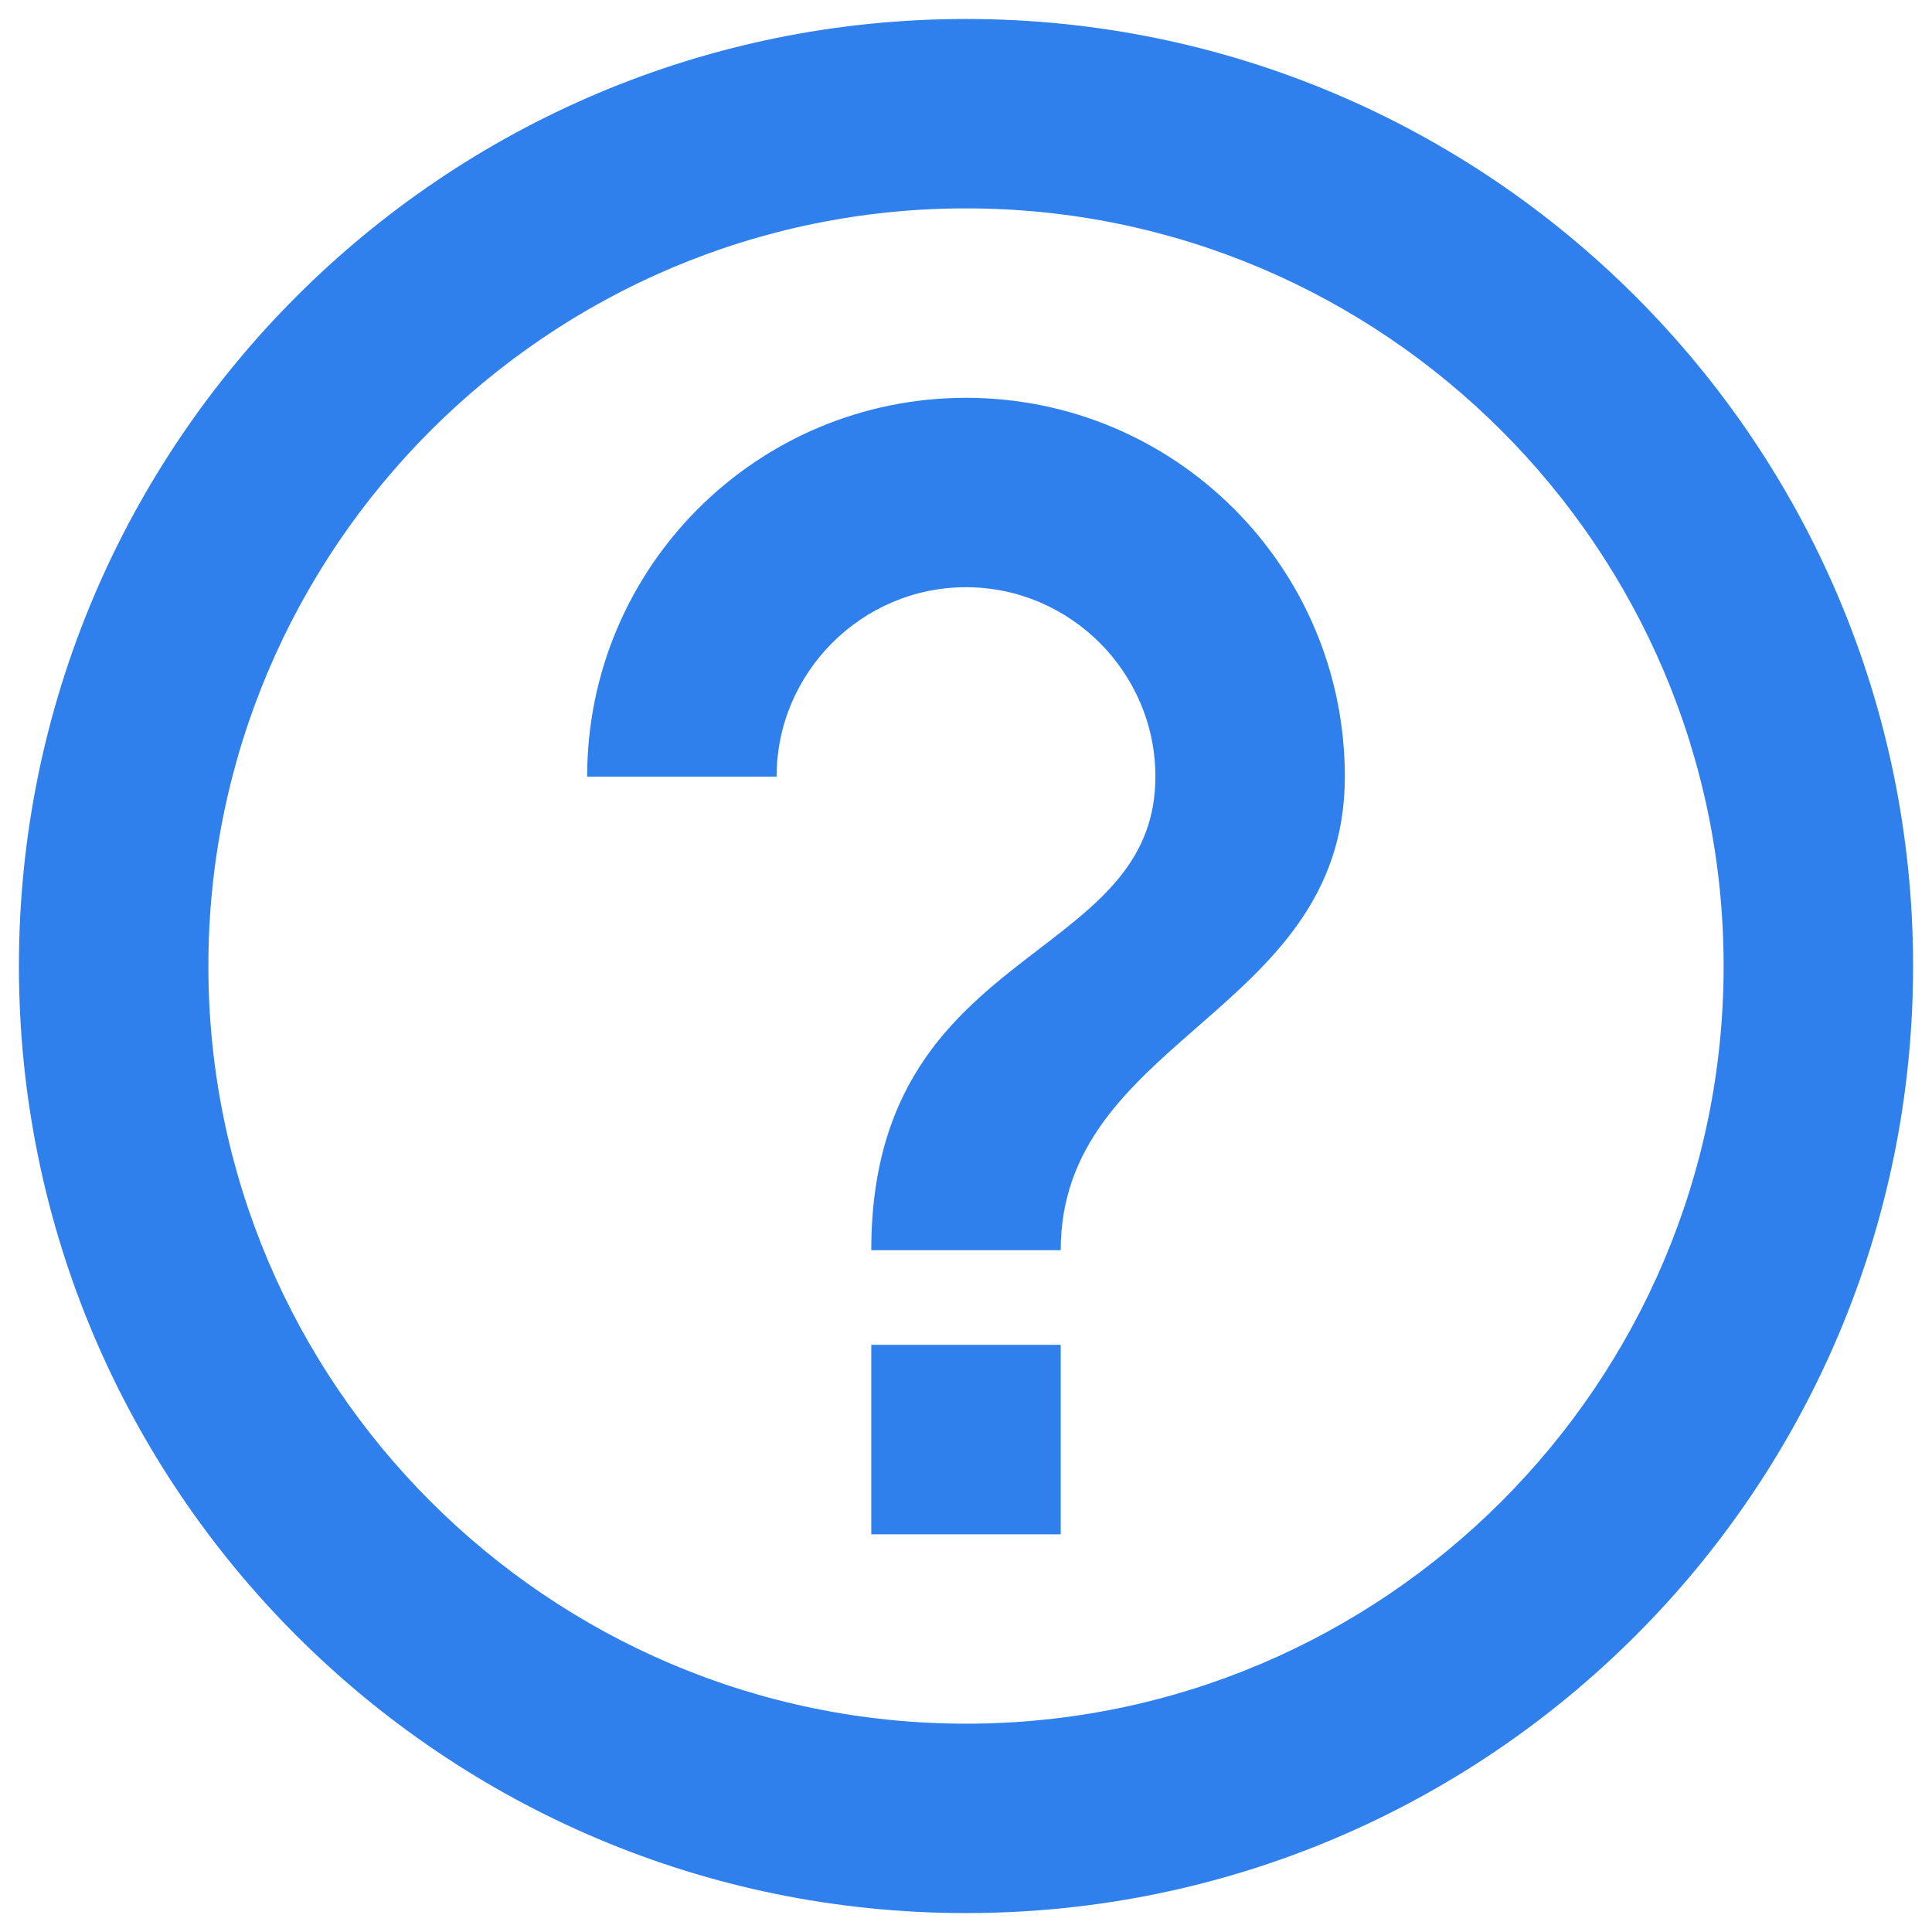
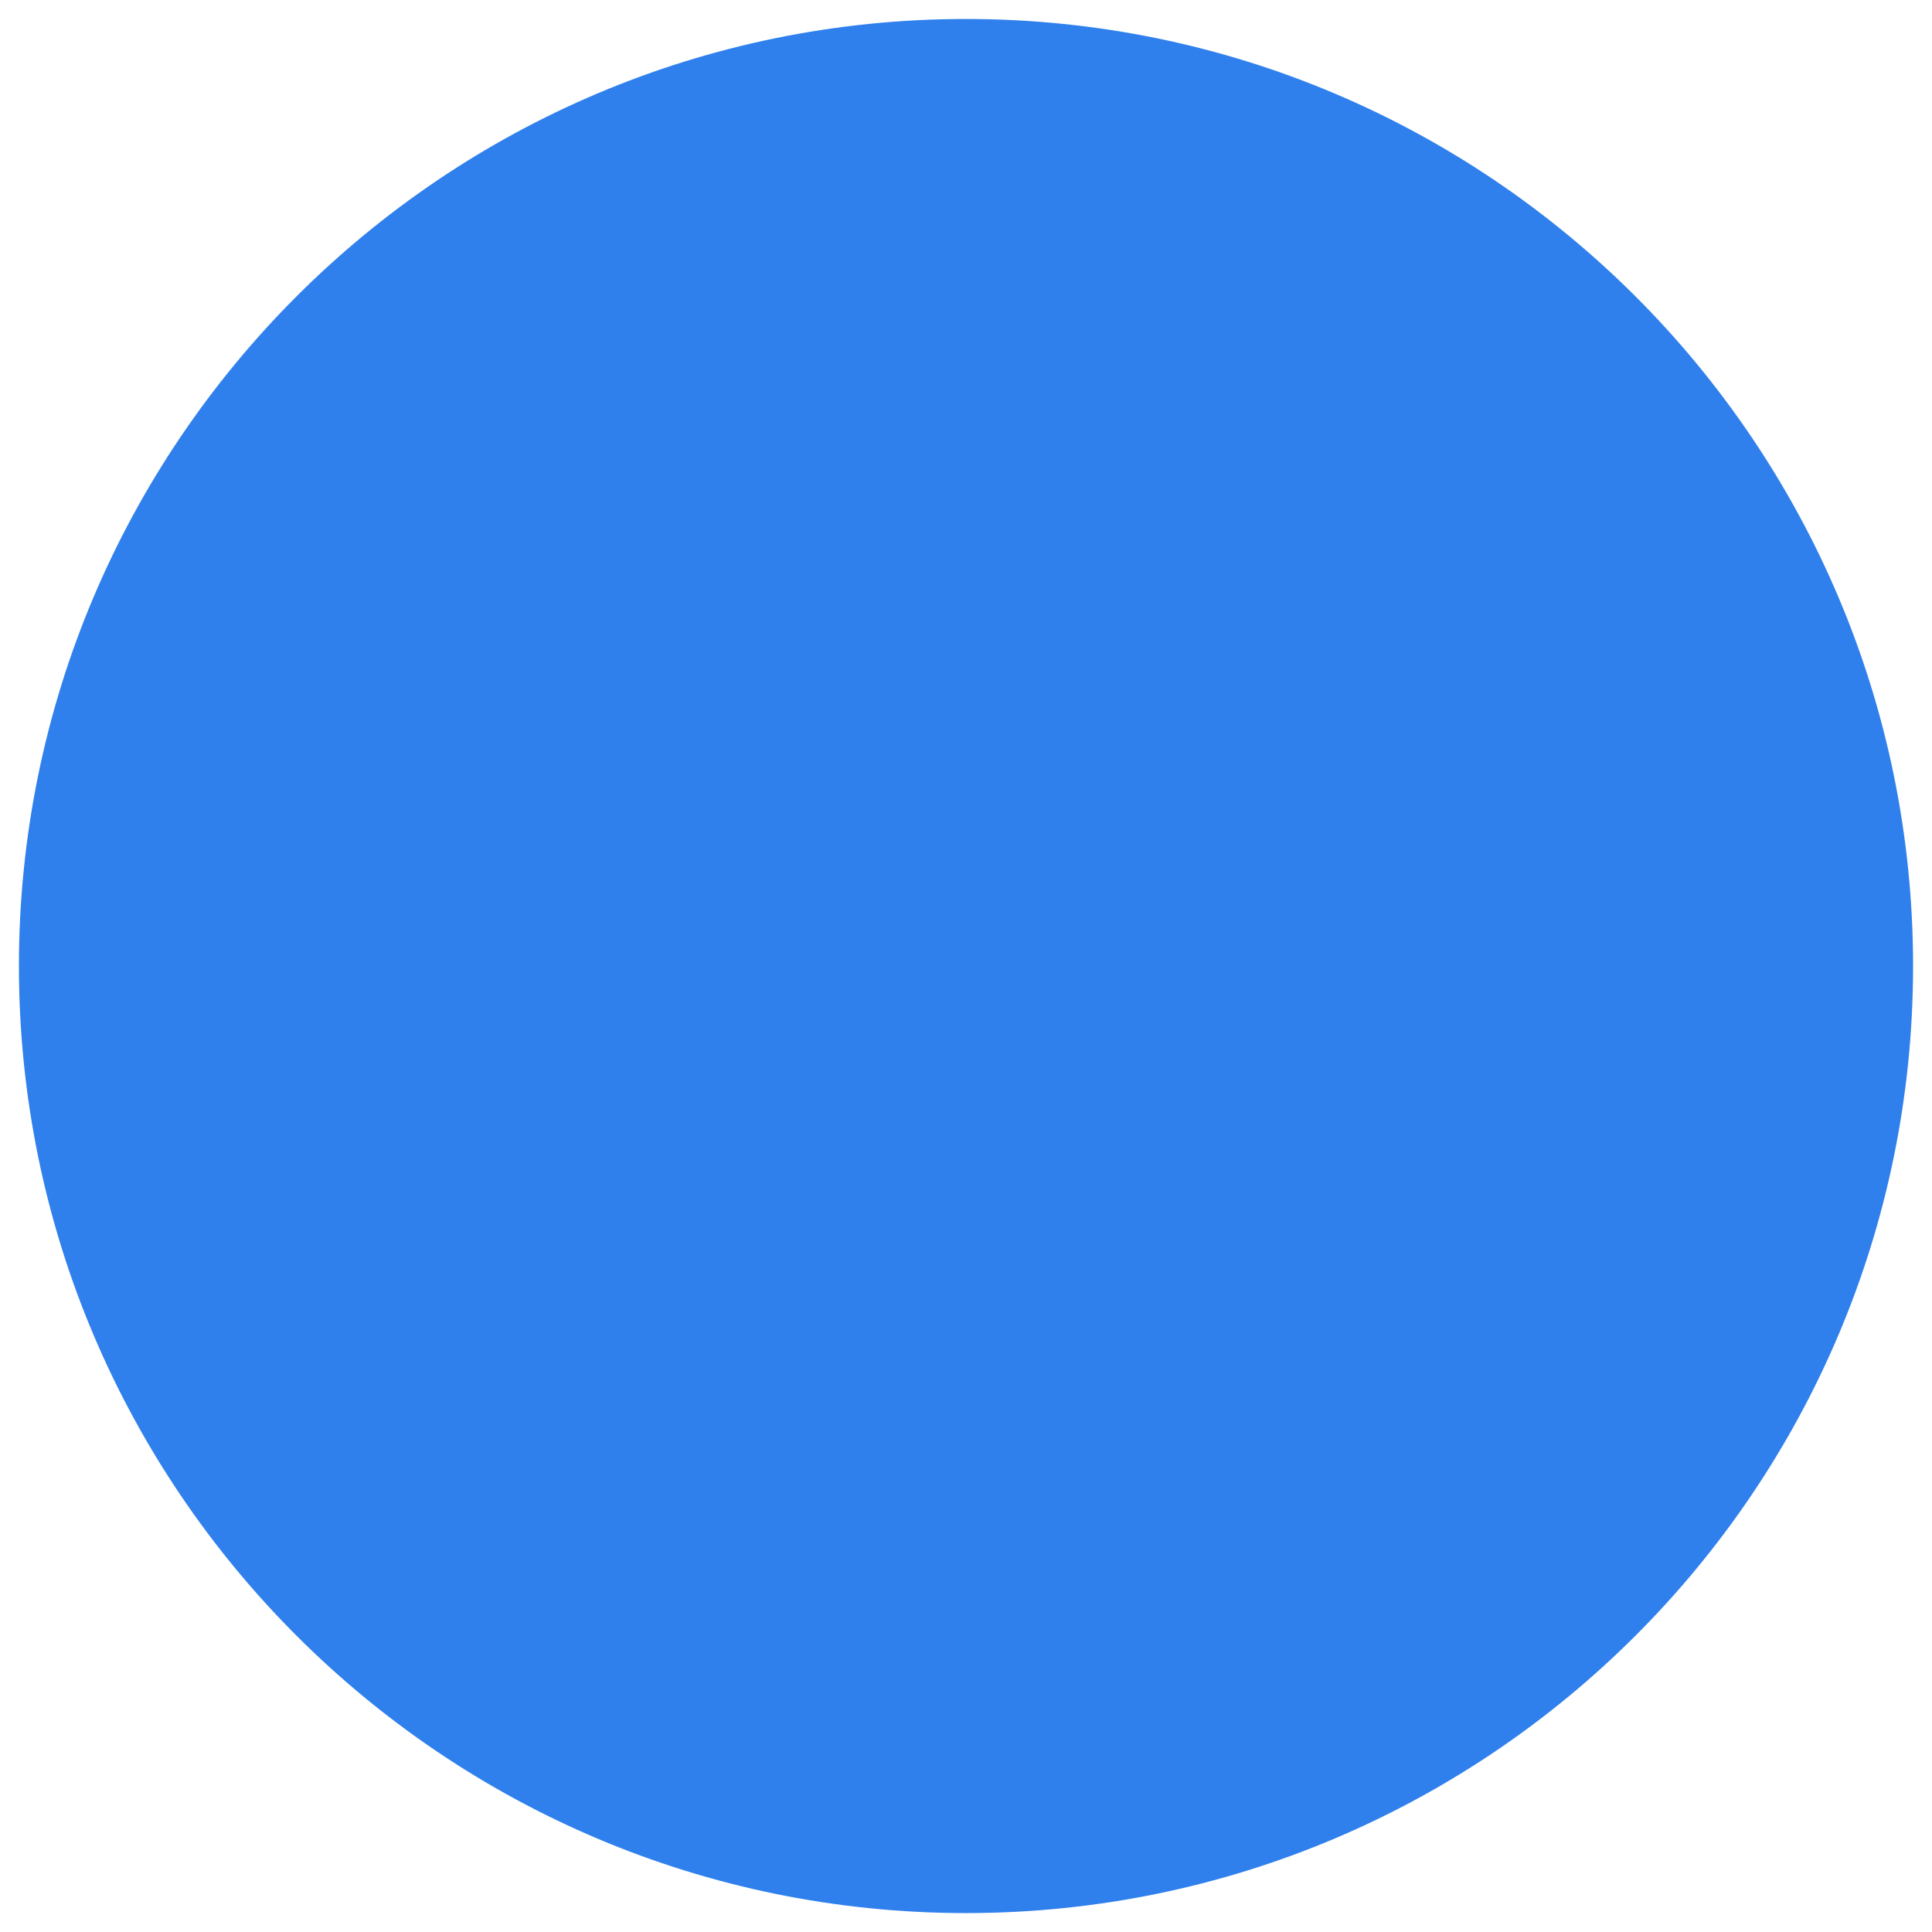
<svg xmlns="http://www.w3.org/2000/svg" width="34" height="34" viewBox="0 0 34 34" fill="none">
-   <path fill-rule="evenodd" clip-rule="evenodd" d="M0.333 17.001C0.333 7.801 7.8 0.334 17 0.334C26.2 0.334 33.667 7.801 33.667 17.001C33.667 26.201 26.2 33.667 17 33.667C7.8 33.667 0.333 26.201 0.333 17.001ZM18.667 23.667V27.001H15.333V23.667H18.667ZM17 30.334C9.65 30.334 3.667 24.351 3.667 17.001C3.667 9.651 9.65 3.667 17 3.667C24.35 3.667 30.333 9.651 30.333 17.001C30.333 24.351 24.35 30.334 17 30.334ZM10.333 13.667C10.333 9.984 13.317 7.001 17 7.001C20.683 7.001 23.667 9.984 23.667 13.667C23.667 15.806 22.35 16.956 21.068 18.076C19.852 19.139 18.667 20.175 18.667 22.001H15.333C15.333 18.965 16.903 17.762 18.284 16.703C19.367 15.873 20.333 15.133 20.333 13.667C20.333 11.834 18.833 10.334 17 10.334C15.167 10.334 13.667 11.834 13.667 13.667H10.333Z" fill="#2F80ED" />
+   <path fillRule="evenodd" clipRule="evenodd" d="M0.333 17.001C0.333 7.801 7.8 0.334 17 0.334C26.2 0.334 33.667 7.801 33.667 17.001C33.667 26.201 26.2 33.667 17 33.667C7.8 33.667 0.333 26.201 0.333 17.001ZM18.667 23.667V27.001H15.333V23.667H18.667ZM17 30.334C9.65 30.334 3.667 24.351 3.667 17.001C3.667 9.651 9.65 3.667 17 3.667C24.35 3.667 30.333 9.651 30.333 17.001C30.333 24.351 24.35 30.334 17 30.334ZM10.333 13.667C10.333 9.984 13.317 7.001 17 7.001C20.683 7.001 23.667 9.984 23.667 13.667C23.667 15.806 22.35 16.956 21.068 18.076C19.852 19.139 18.667 20.175 18.667 22.001H15.333C15.333 18.965 16.903 17.762 18.284 16.703C19.367 15.873 20.333 15.133 20.333 13.667C20.333 11.834 18.833 10.334 17 10.334C15.167 10.334 13.667 11.834 13.667 13.667H10.333Z" fill="#2F80ED" />
</svg>
